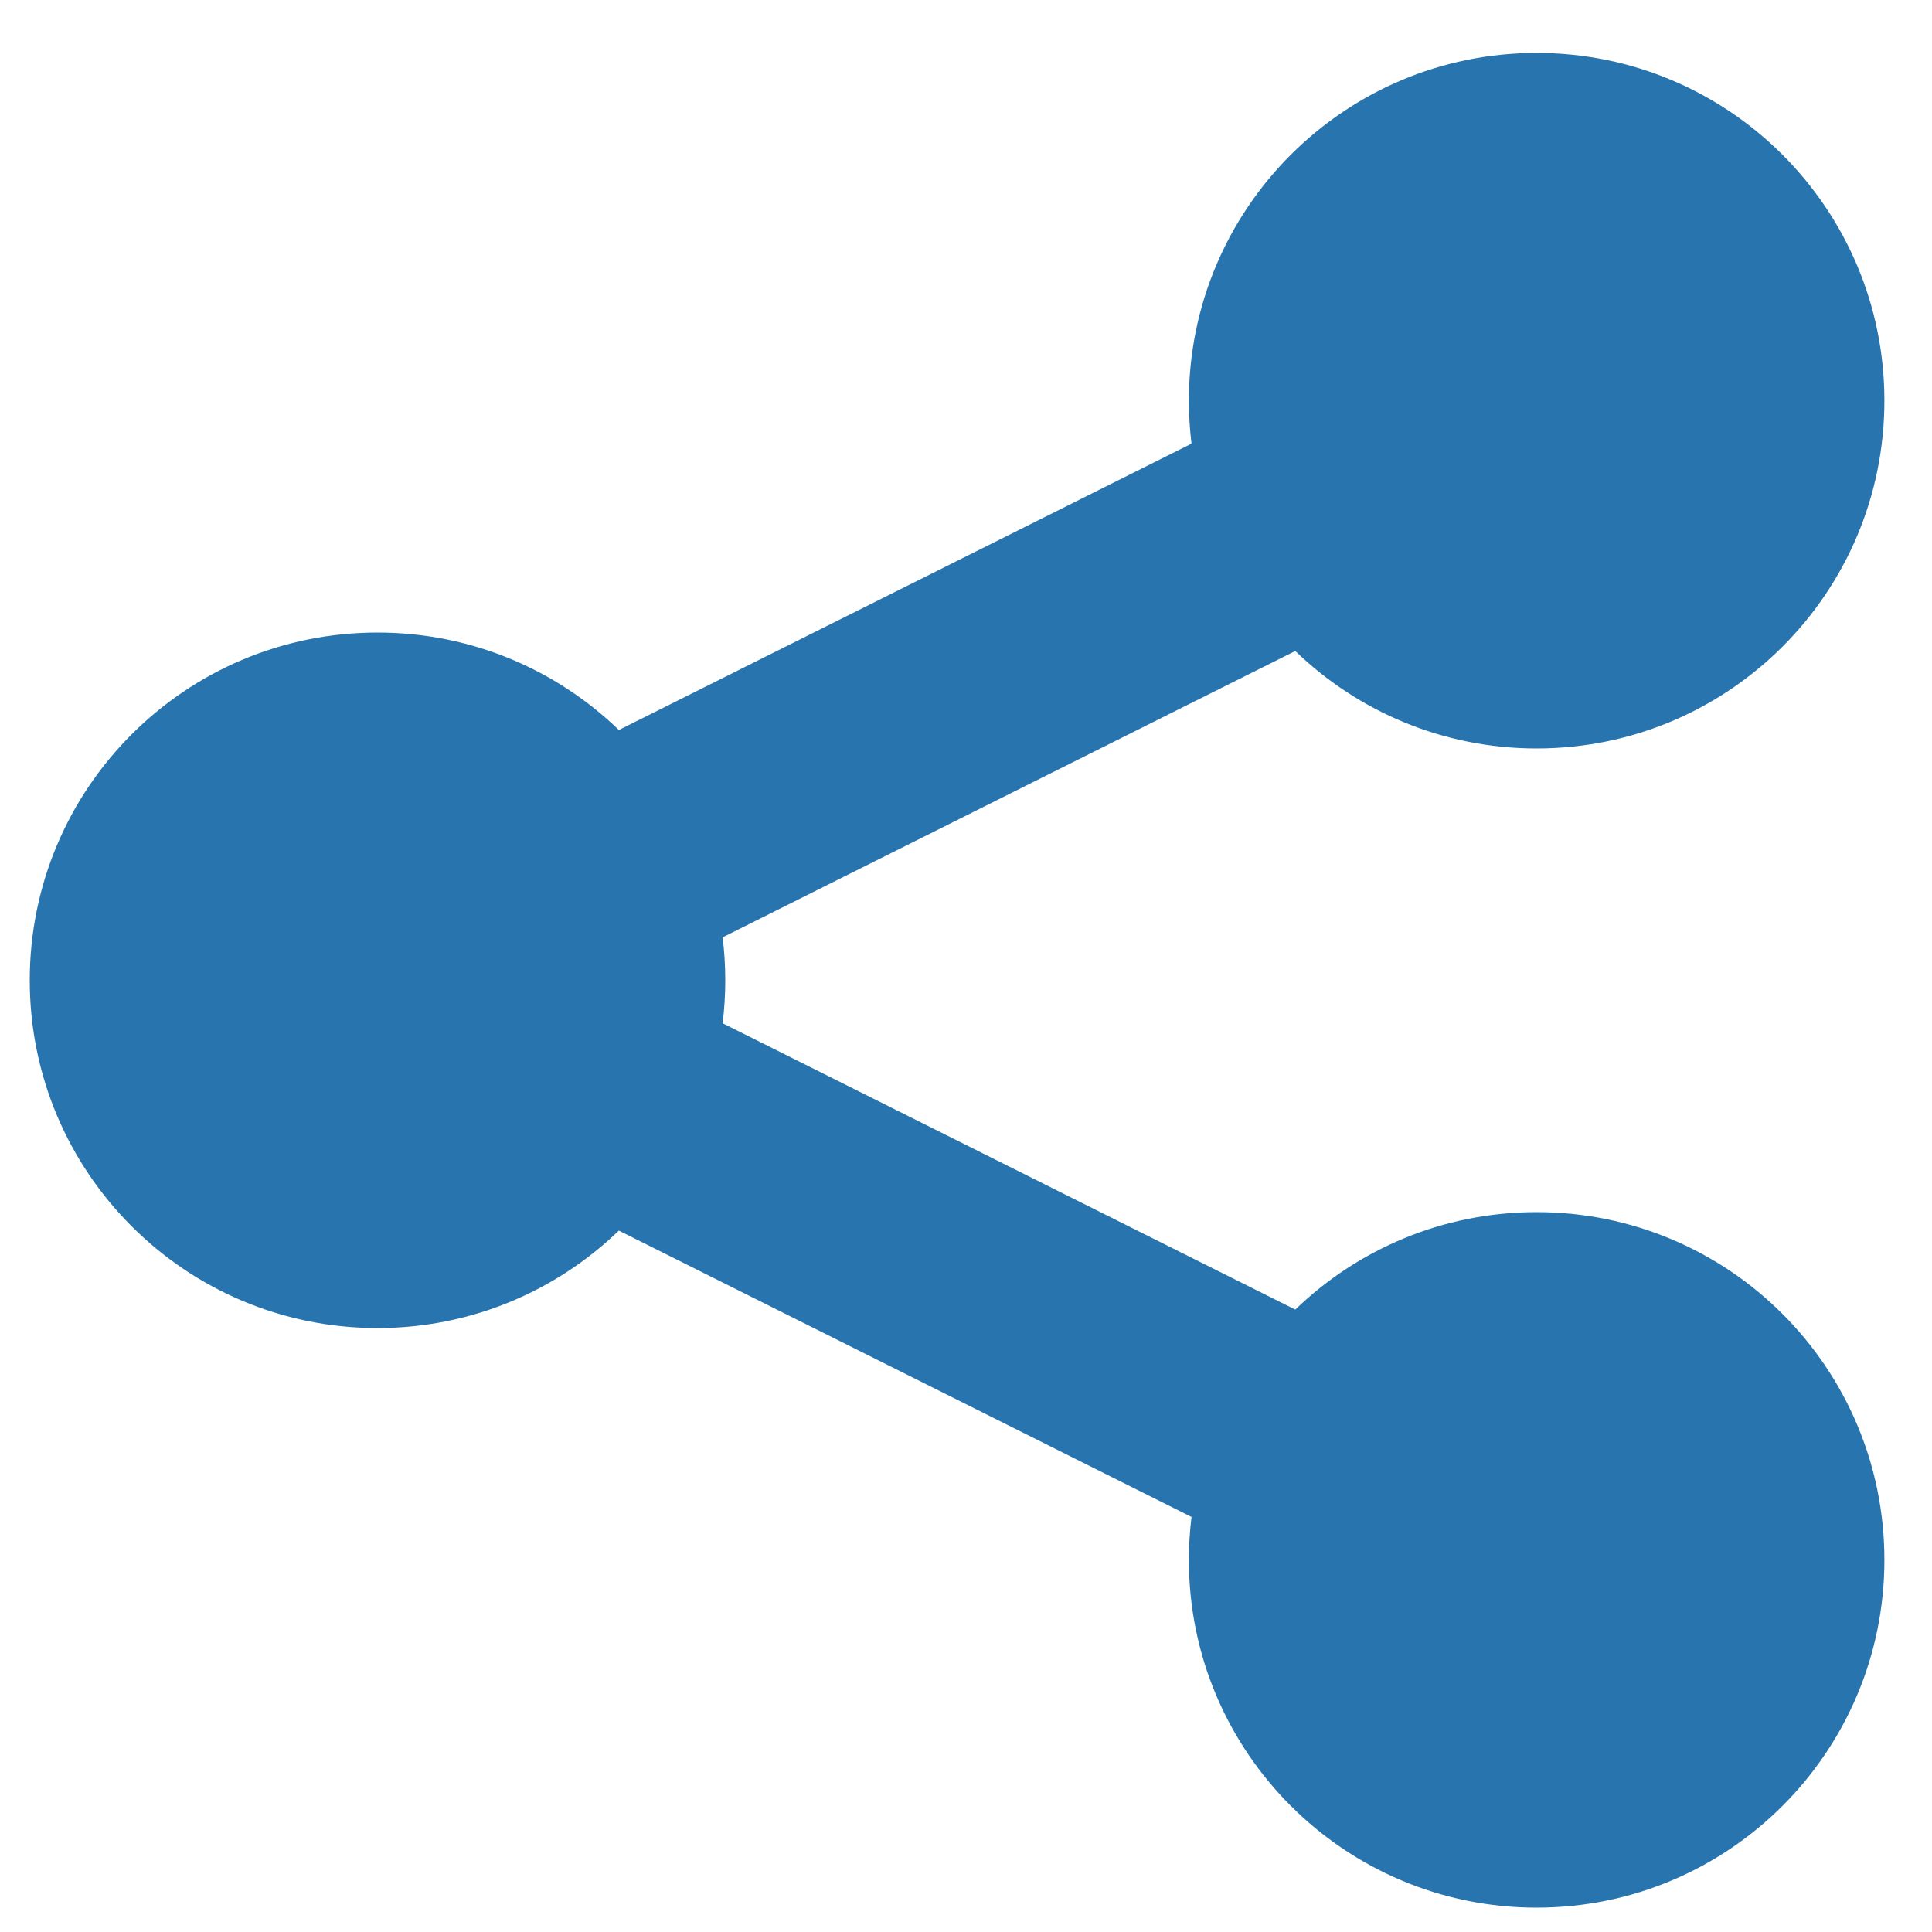
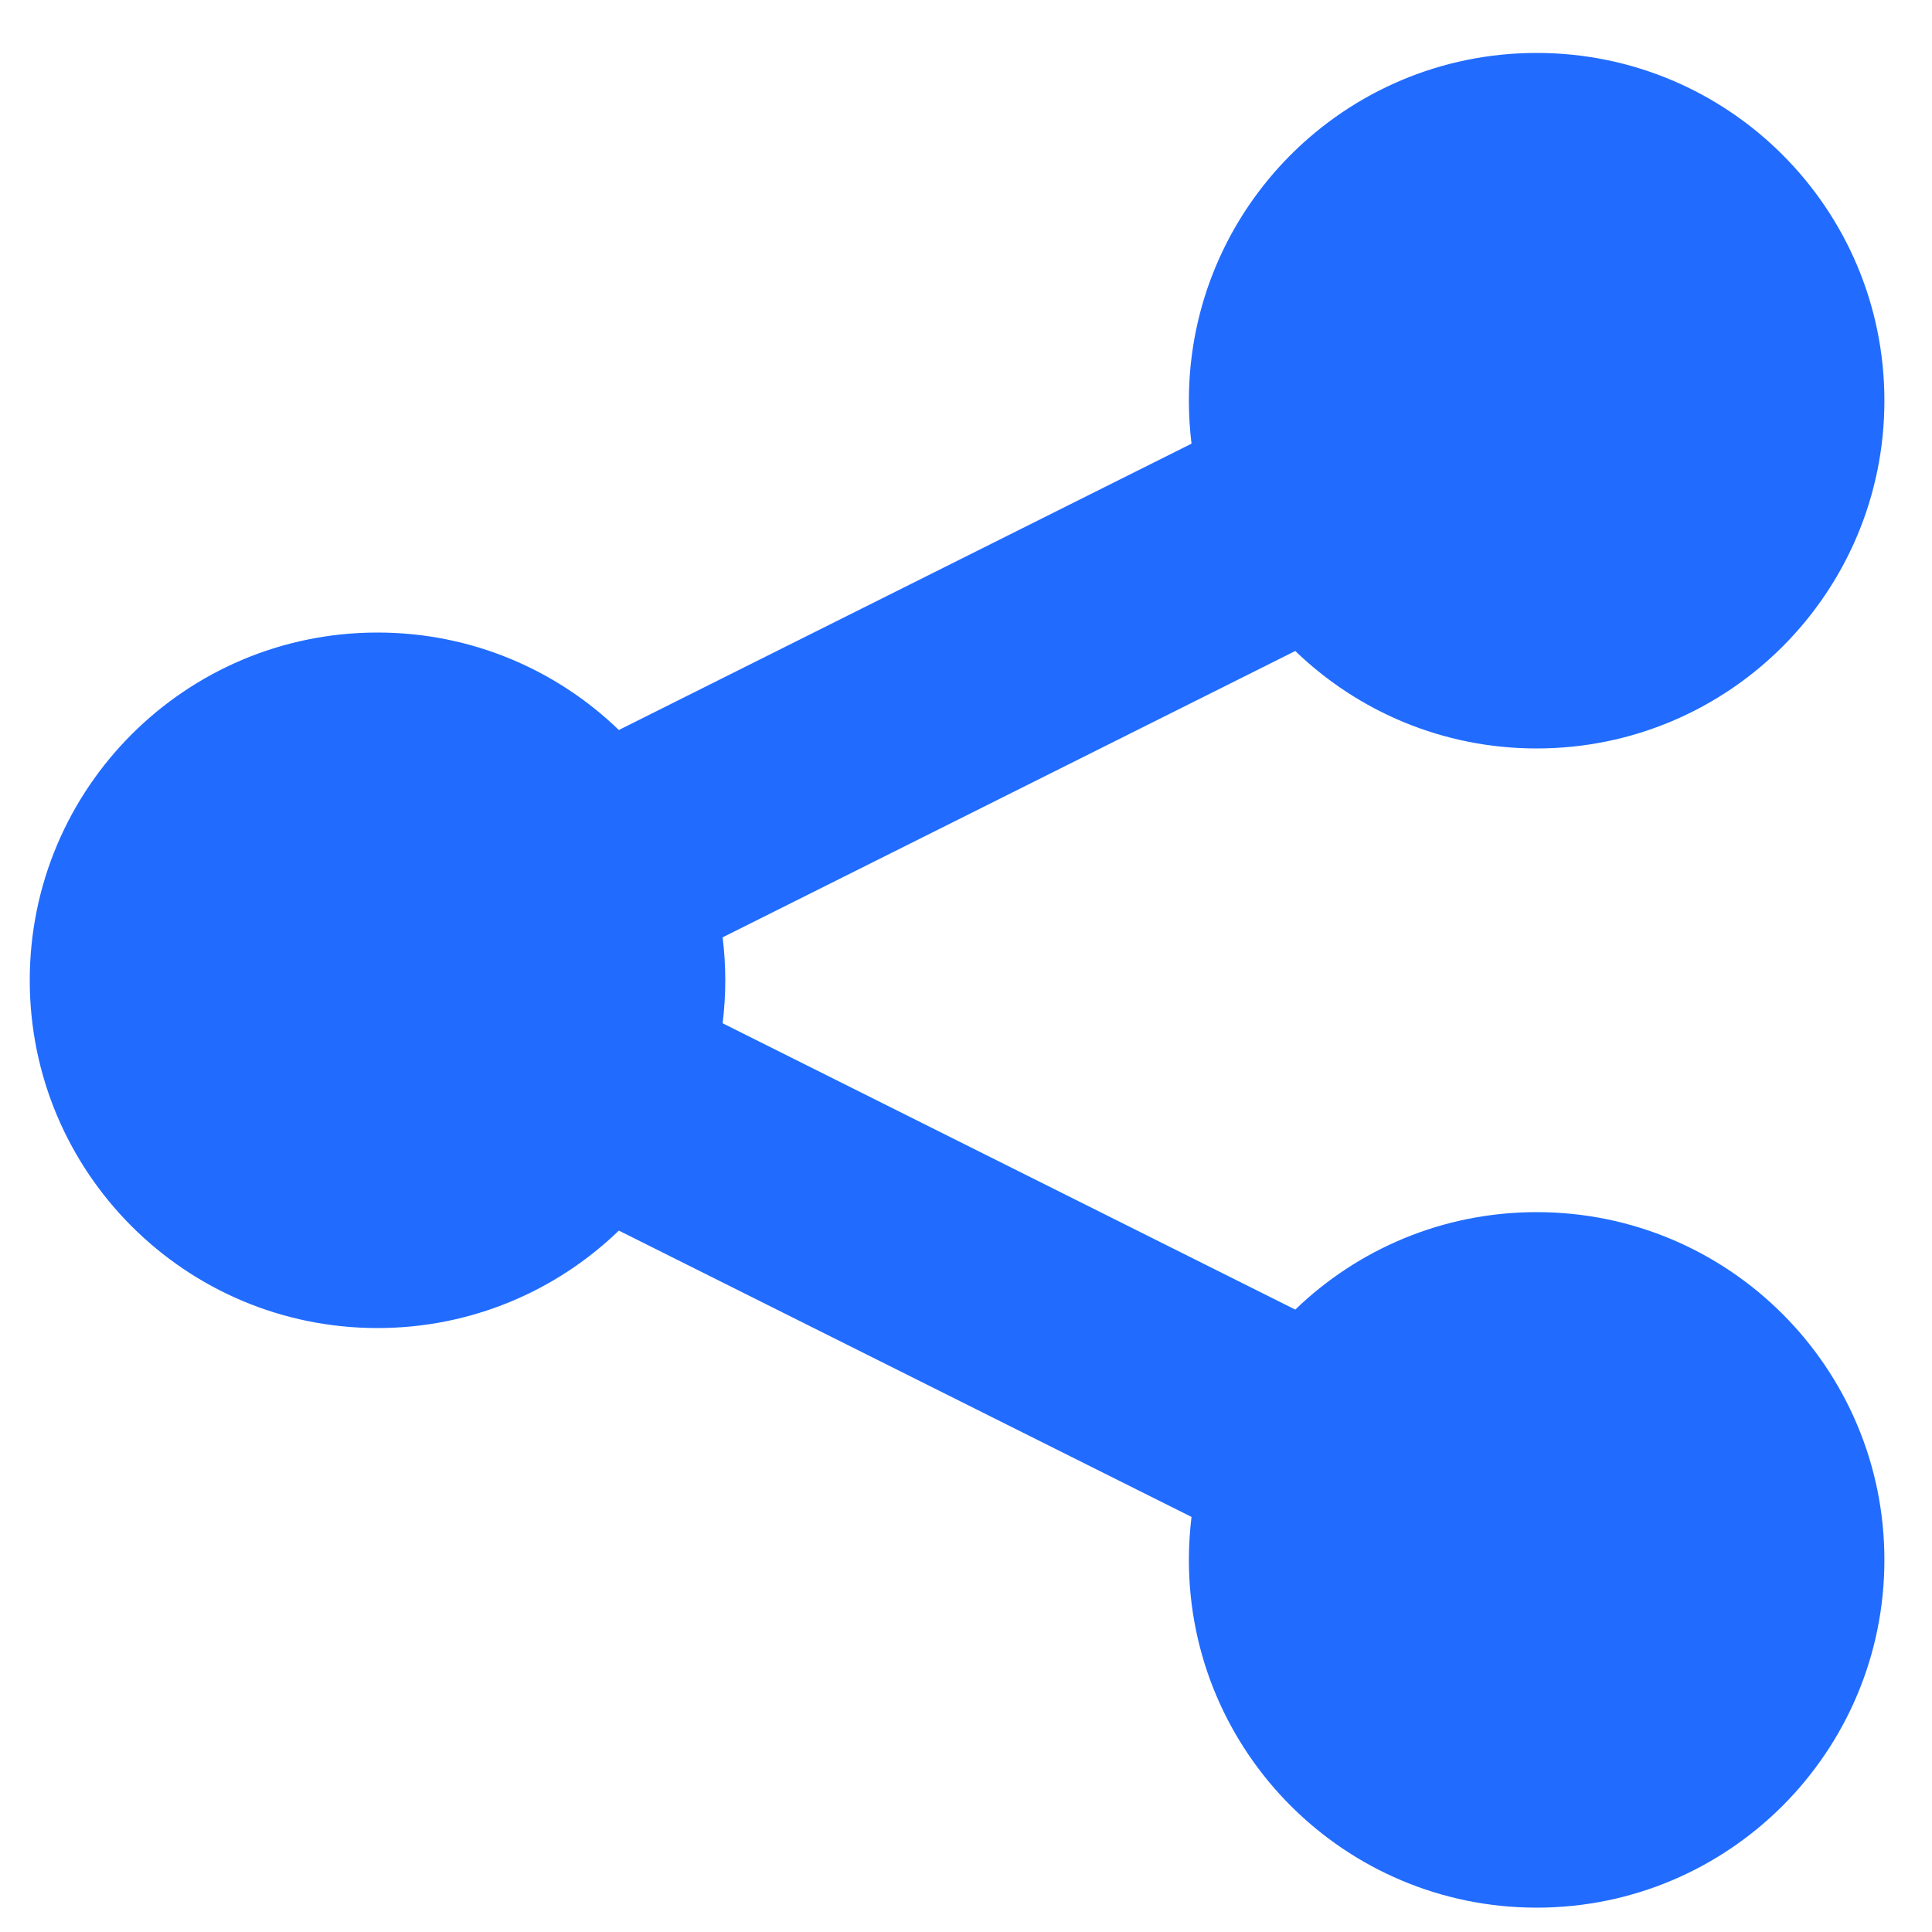
<svg xmlns="http://www.w3.org/2000/svg" width="25" height="25" viewBox="0 0 25 25" fill="none">
-   <path d="M19.884 9.685C22.37 9.685 24.384 7.67 24.384 5.185C24.384 2.7 22.37 0.685 19.884 0.685C17.399 0.685 15.384 2.7 15.384 5.185C15.384 5.373 15.396 5.559 15.418 5.741L8.008 9.446C7.199 8.665 6.098 8.185 4.885 8.185C2.399 8.185 0.385 10.2 0.385 12.685C0.385 15.171 2.399 17.185 4.885 17.185C6.098 17.185 7.199 16.705 8.008 15.924L15.418 19.629C15.396 19.811 15.384 19.997 15.384 20.185C15.384 22.671 17.399 24.685 19.884 24.685C22.37 24.685 24.384 22.671 24.384 20.185C24.384 17.7 22.37 15.685 19.884 15.685C18.671 15.685 17.57 16.165 16.761 16.946L9.351 13.241C9.373 13.059 9.385 12.873 9.385 12.685C9.385 12.497 9.373 12.311 9.351 12.129L16.761 8.424C17.57 9.205 18.671 9.685 19.884 9.685Z" fill="#2874AF" />
+   <path d="M19.884 9.685C22.37 9.685 24.384 7.67 24.384 5.185C24.384 2.7 22.37 0.685 19.884 0.685C17.399 0.685 15.384 2.7 15.384 5.185C15.384 5.373 15.396 5.559 15.418 5.741L8.008 9.446C7.199 8.665 6.098 8.185 4.885 8.185C2.399 8.185 0.385 10.2 0.385 12.685C0.385 15.171 2.399 17.185 4.885 17.185C6.098 17.185 7.199 16.705 8.008 15.924L15.418 19.629C15.396 19.811 15.384 19.997 15.384 20.185C15.384 22.671 17.399 24.685 19.884 24.685C22.37 24.685 24.384 22.671 24.384 20.185C24.384 17.7 22.37 15.685 19.884 15.685C18.671 15.685 17.57 16.165 16.761 16.946L9.351 13.241C9.373 13.059 9.385 12.873 9.385 12.685C9.385 12.497 9.373 12.311 9.351 12.129L16.761 8.424C17.57 9.205 18.671 9.685 19.884 9.685Z" fill="#216CFF" />
</svg>
